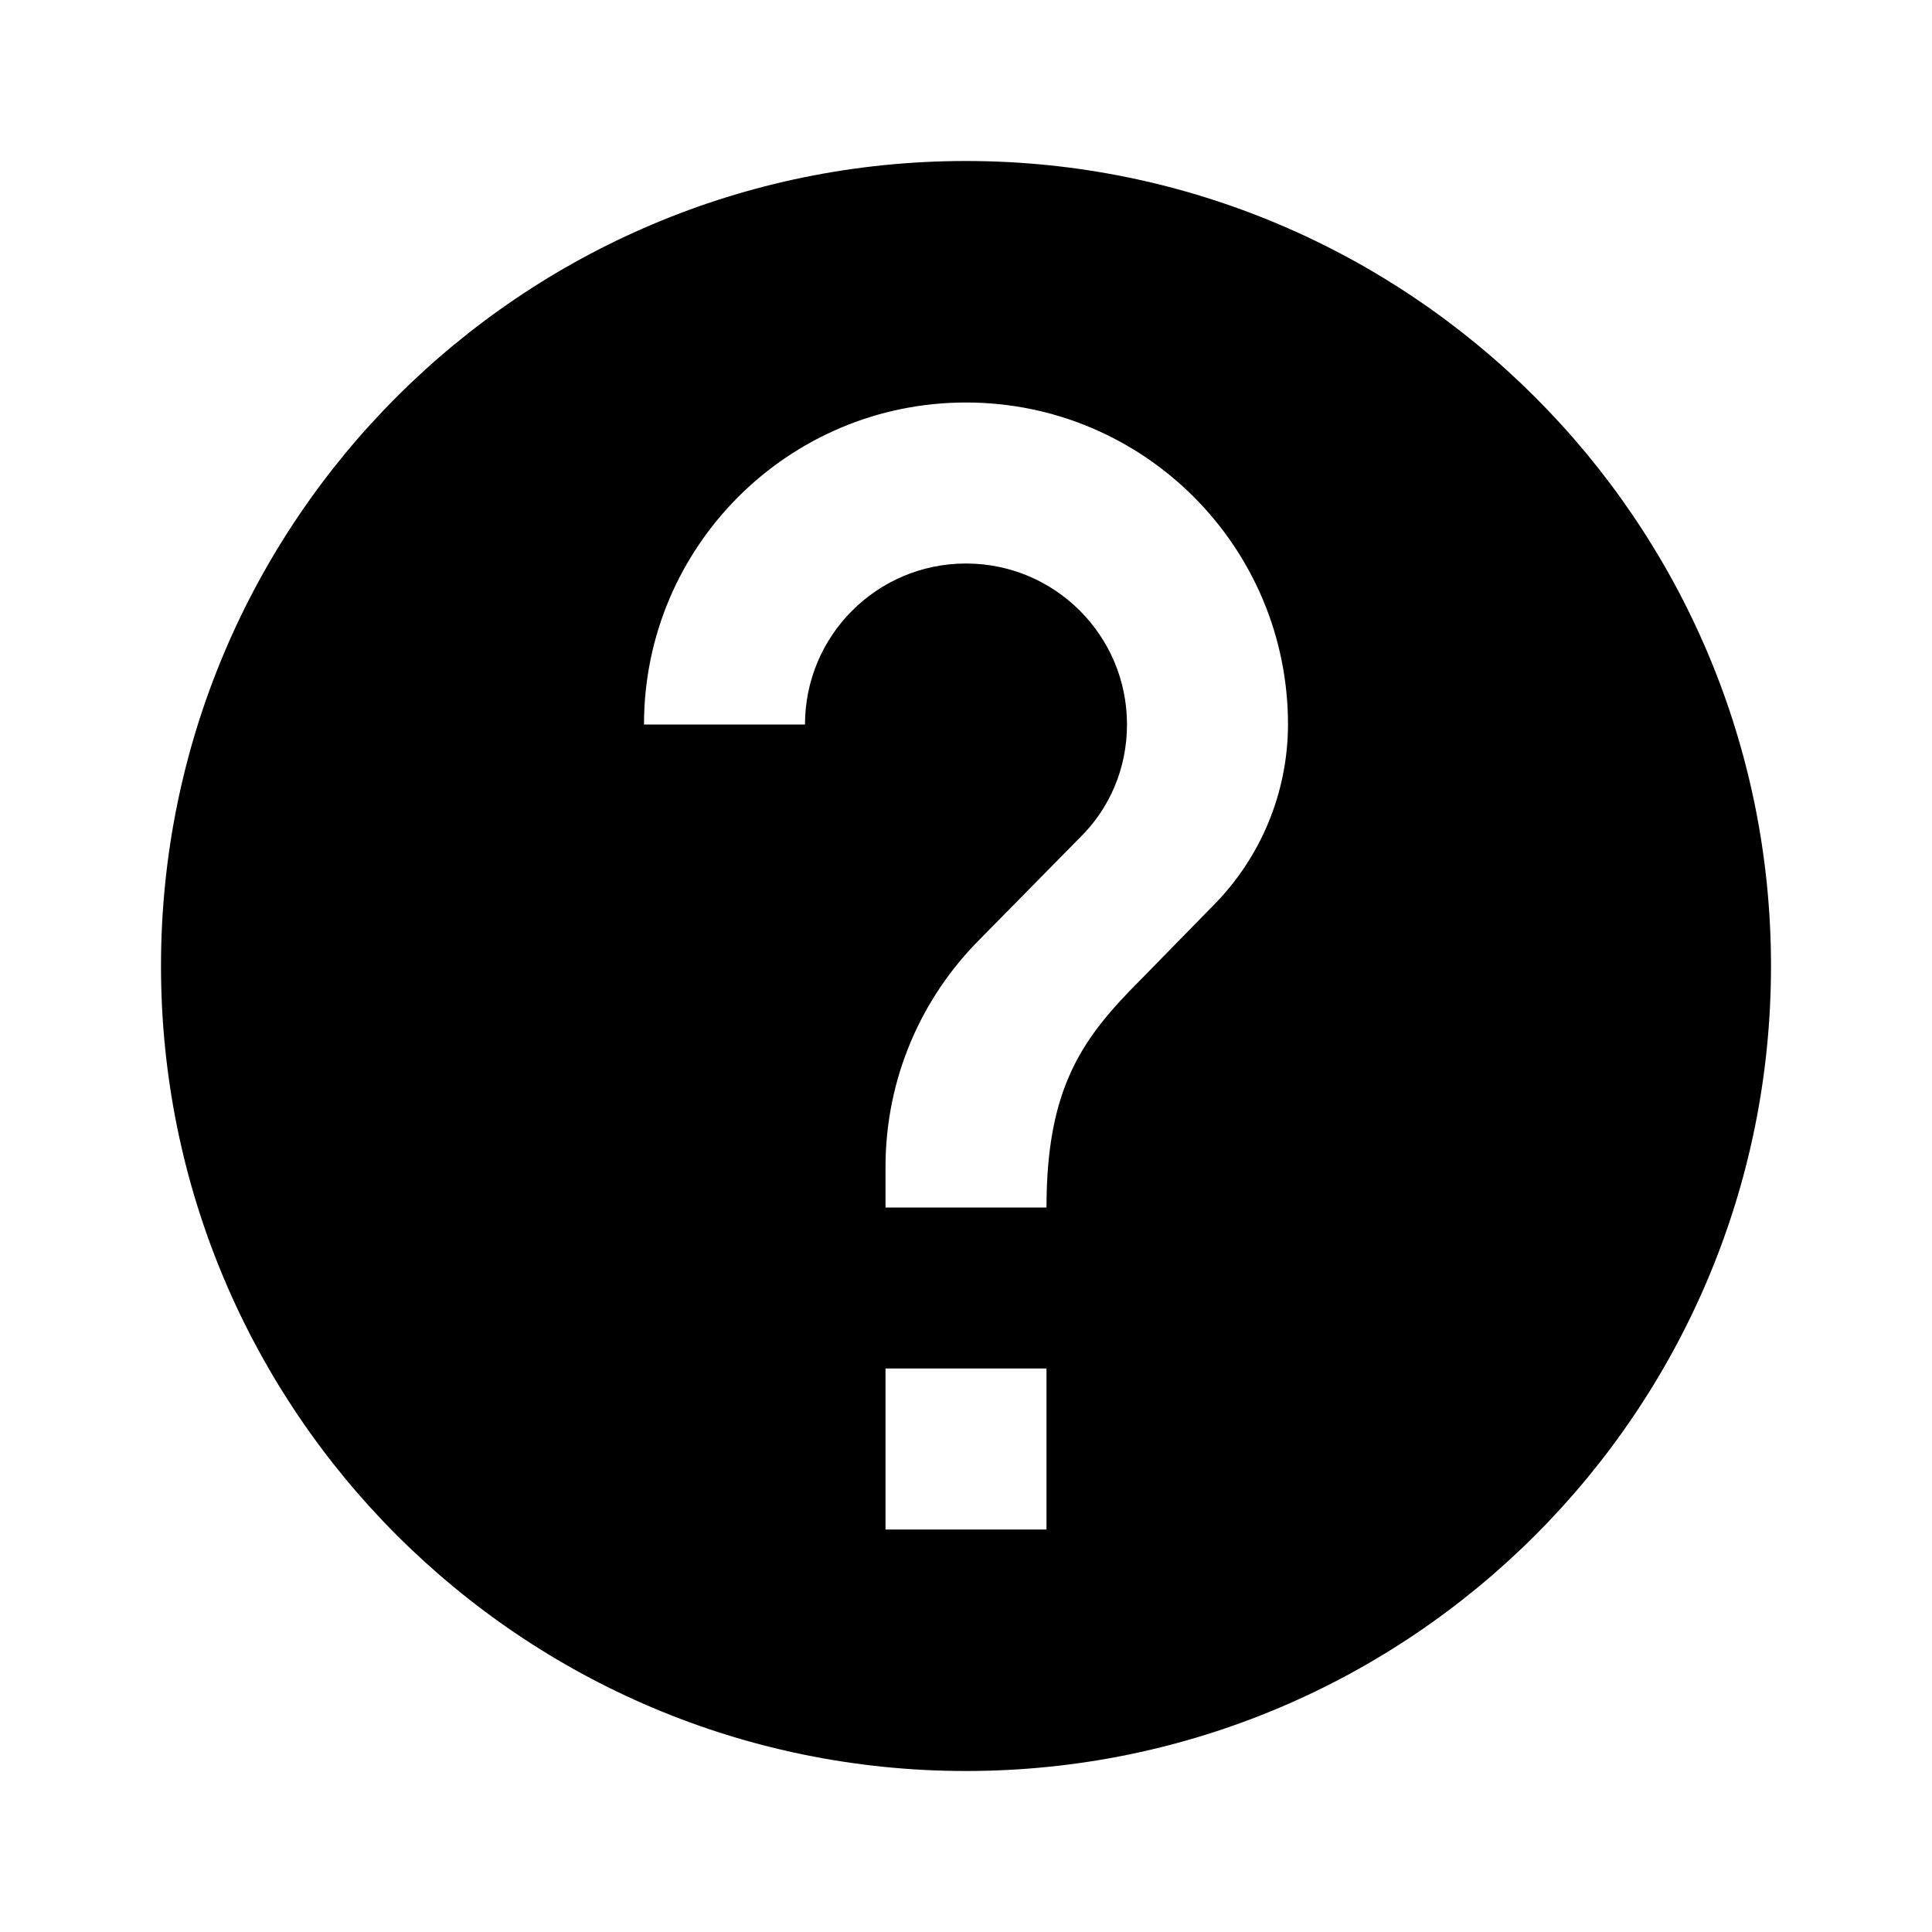
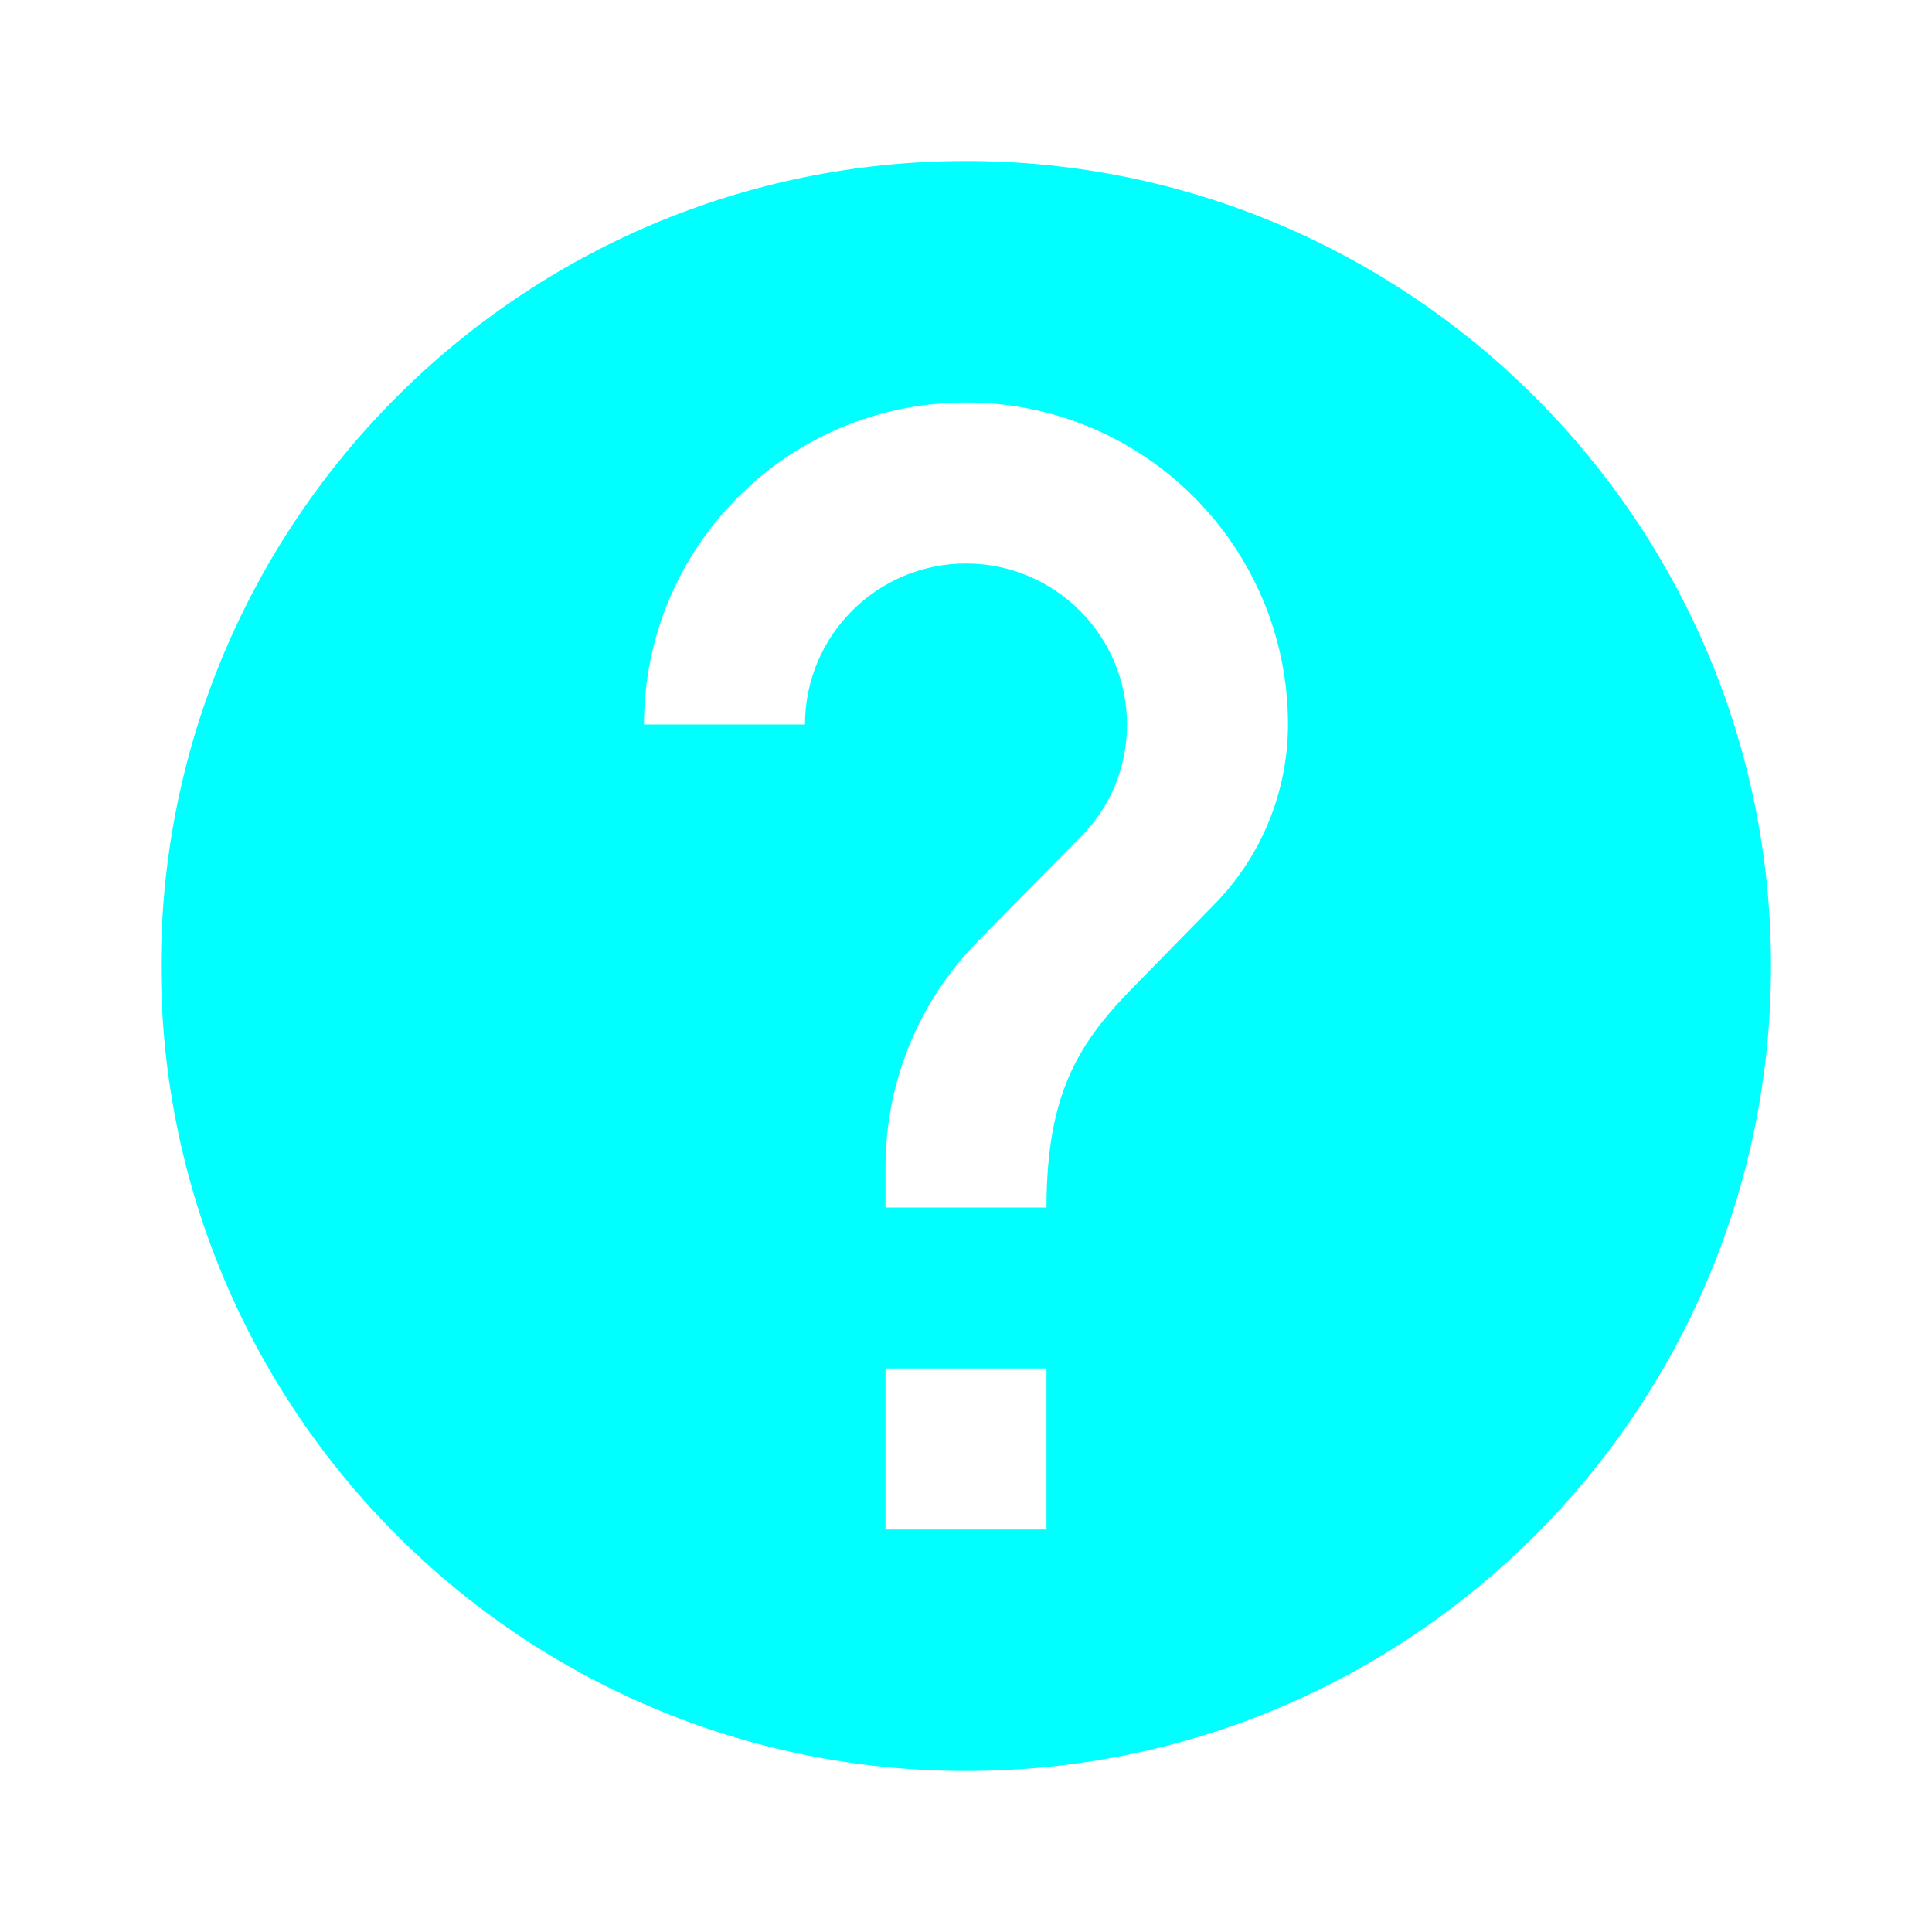
- <svg xmlns="http://www.w3.org/2000/svg" viewBox="0 0 24 24">
-   <path d="m15.07 11.25-.9.92C13.45 12.89 13 13.5 13 15h-2v-.5c0-1.11.45-2.11 1.17-2.83l1.24-1.26c.37-.36.59-.86.59-1.41a2 2 0 0 0-2-2 2 2 0 0 0-2 2H8a4 4 0 0 1 4-4 4 4 0 0 1 4 4 3.2 3.2 0 0 1-.93 2.25M13 19h-2v-2h2M12 2A10 10 0 0 0 2 12a10 10 0 0 0 10 10 10 10 0 0 0 10-10c0-5.53-4.5-10-10-10Z" />
+ <svg xmlns="http://www.w3.org/2000/svg" width="24" height="24" viewBox="0 0 24 24">
+   <path fill="cyan" d="m15.07 11.25-.9.92C13.45 12.89 13 13.5 13 15h-2v-.5c0-1.11.45-2.11 1.17-2.83l1.24-1.26c.37-.36.59-.86.59-1.41a2 2 0 0 0-2-2 2 2 0 0 0-2 2H8a4 4 0 0 1 4-4 4 4 0 0 1 4 4 3.2 3.2 0 0 1-.93 2.25M13 19h-2v-2h2M12 2A10 10 0 0 0 2 12a10 10 0 0 0 10 10 10 10 0 0 0 10-10c0-5.53-4.5-10-10-10Z" />
</svg>
